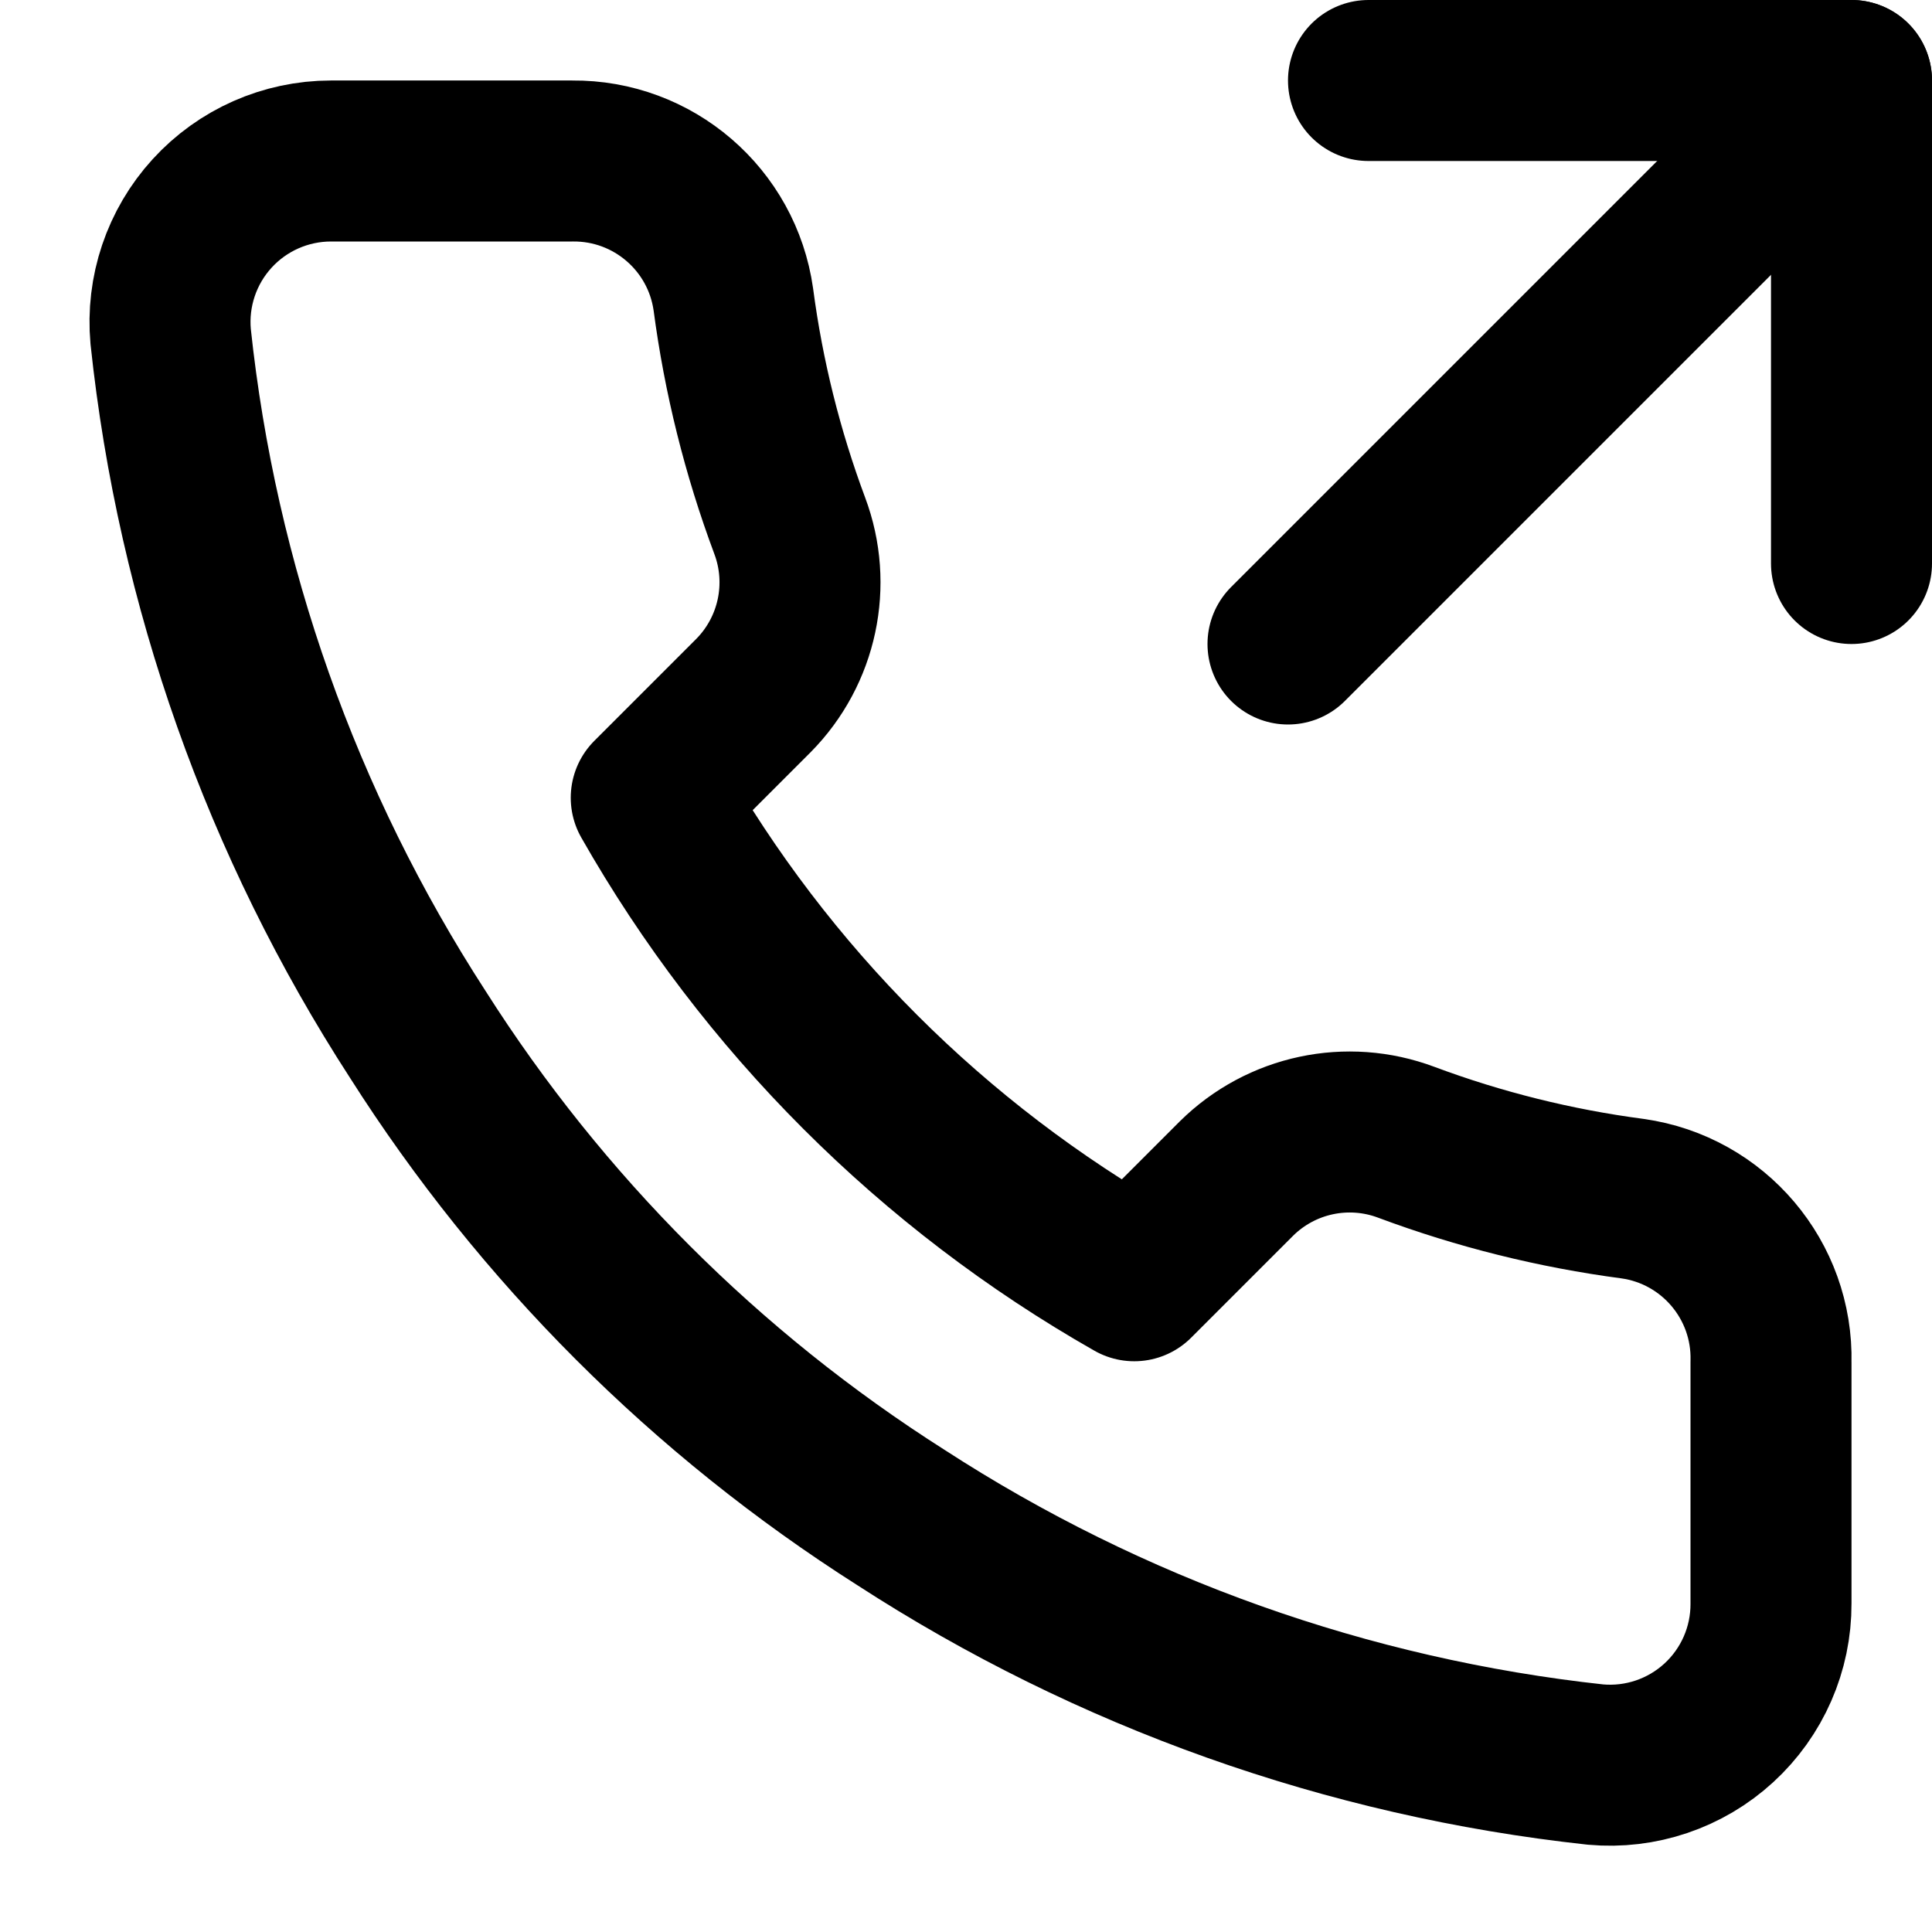
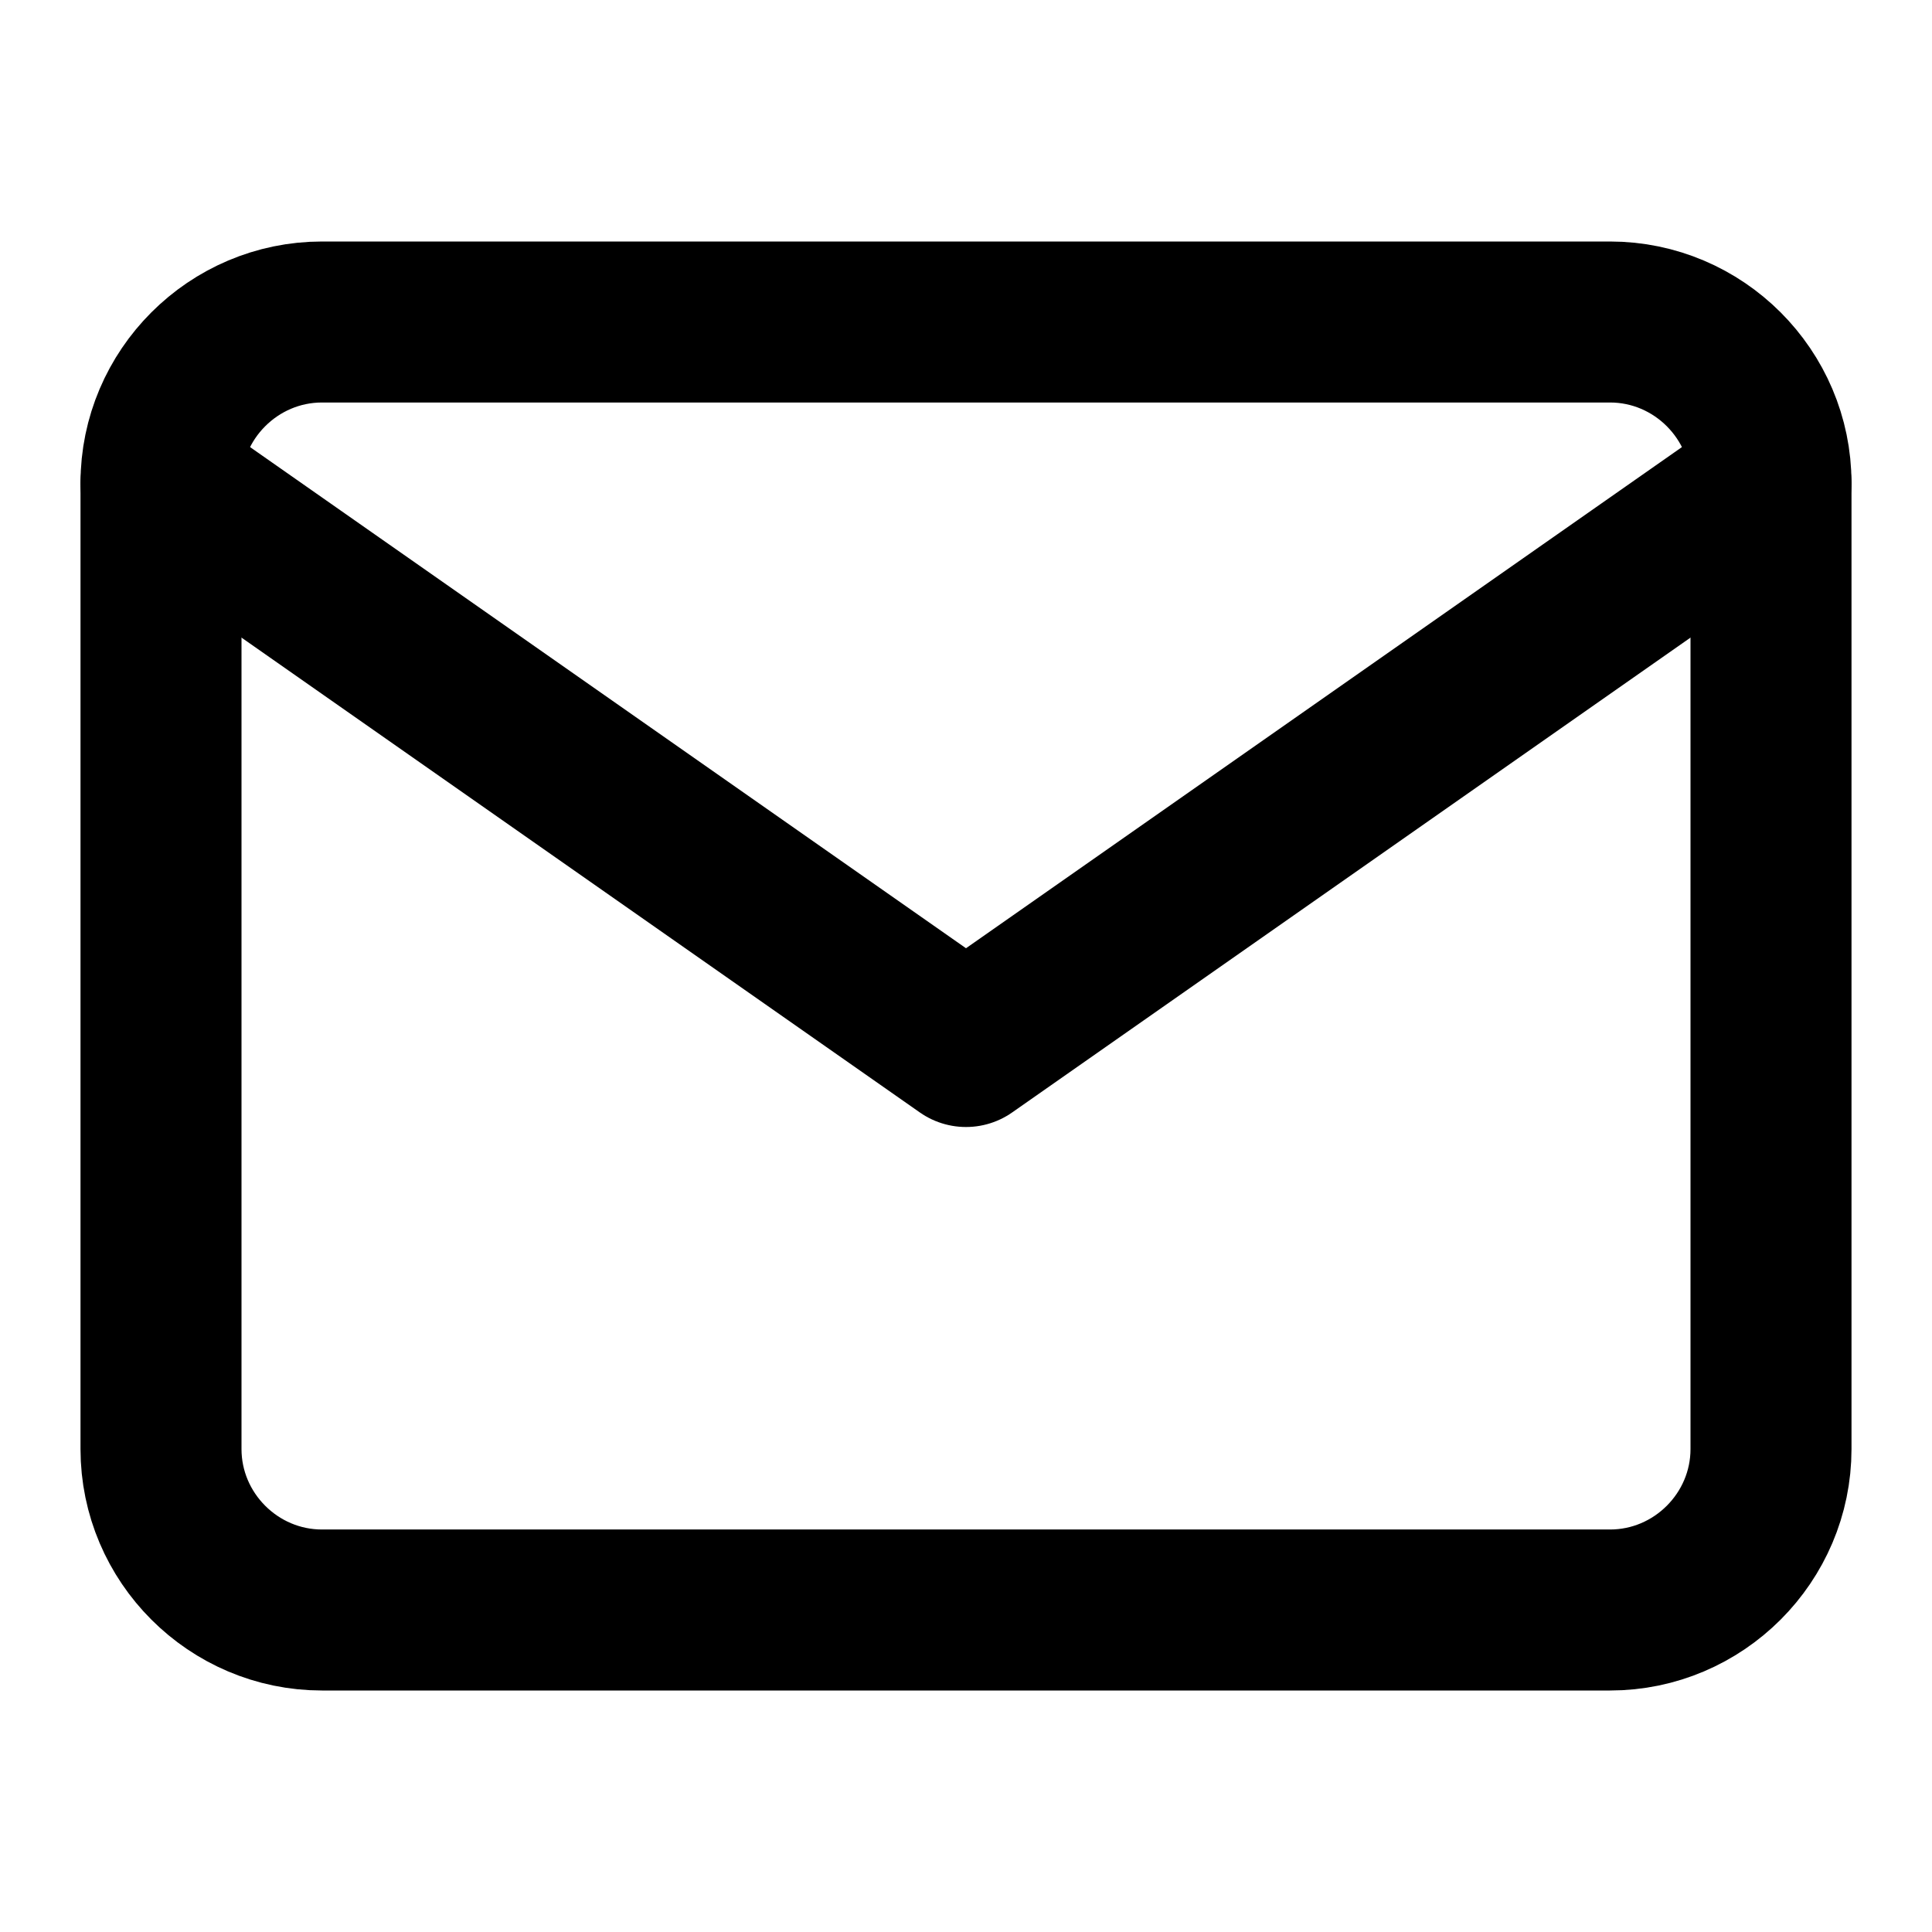
- <svg xmlns="http://www.w3.org/2000/svg" class="feather feather-phone-outgoing" fill="none" height="24" stroke="currentColor" stroke-linecap="round" stroke-linejoin="round" stroke-width="2" viewBox="0 0 24 24" width="24">
-   <polyline points="23 7 23 1 17 1" />
-   <line x1="16" x2="23" y1="8" y2="1" />
-   <path d="M22 16.92v3a2 2 0 0 1-2.18 2 19.79 19.79 0 0 1-8.63-3.07 19.5 19.5 0 0 1-6-6 19.79 19.79 0 0 1-3.07-8.67A2 2 0 0 1 4.11 2h3a2 2 0 0 1 2 1.72 12.84 12.84 0 0 0 .7 2.81 2 2 0 0 1-.45 2.11L8.09 9.91a16 16 0 0 0 6 6l1.27-1.27a2 2 0 0 1 2.11-.45 12.84 12.84 0 0 0 2.81.7A2 2 0 0 1 22 16.92z" />
+ <svg xmlns="http://www.w3.org/2000/svg" class="feather feather-mail" fill="none" height="24" stroke="currentColor" stroke-linecap="round" stroke-linejoin="round" stroke-width="2" viewBox="0 0 24 24" width="24">
+   <path d="M4 4h16c1.1 0 2 .9 2 2v12c0 1.1-.9 2-2 2H4c-1.1 0-2-.9-2-2V6c0-1.1.9-2 2-2z" />
+   <polyline points="22,6 12,13 2,6" />
</svg>
